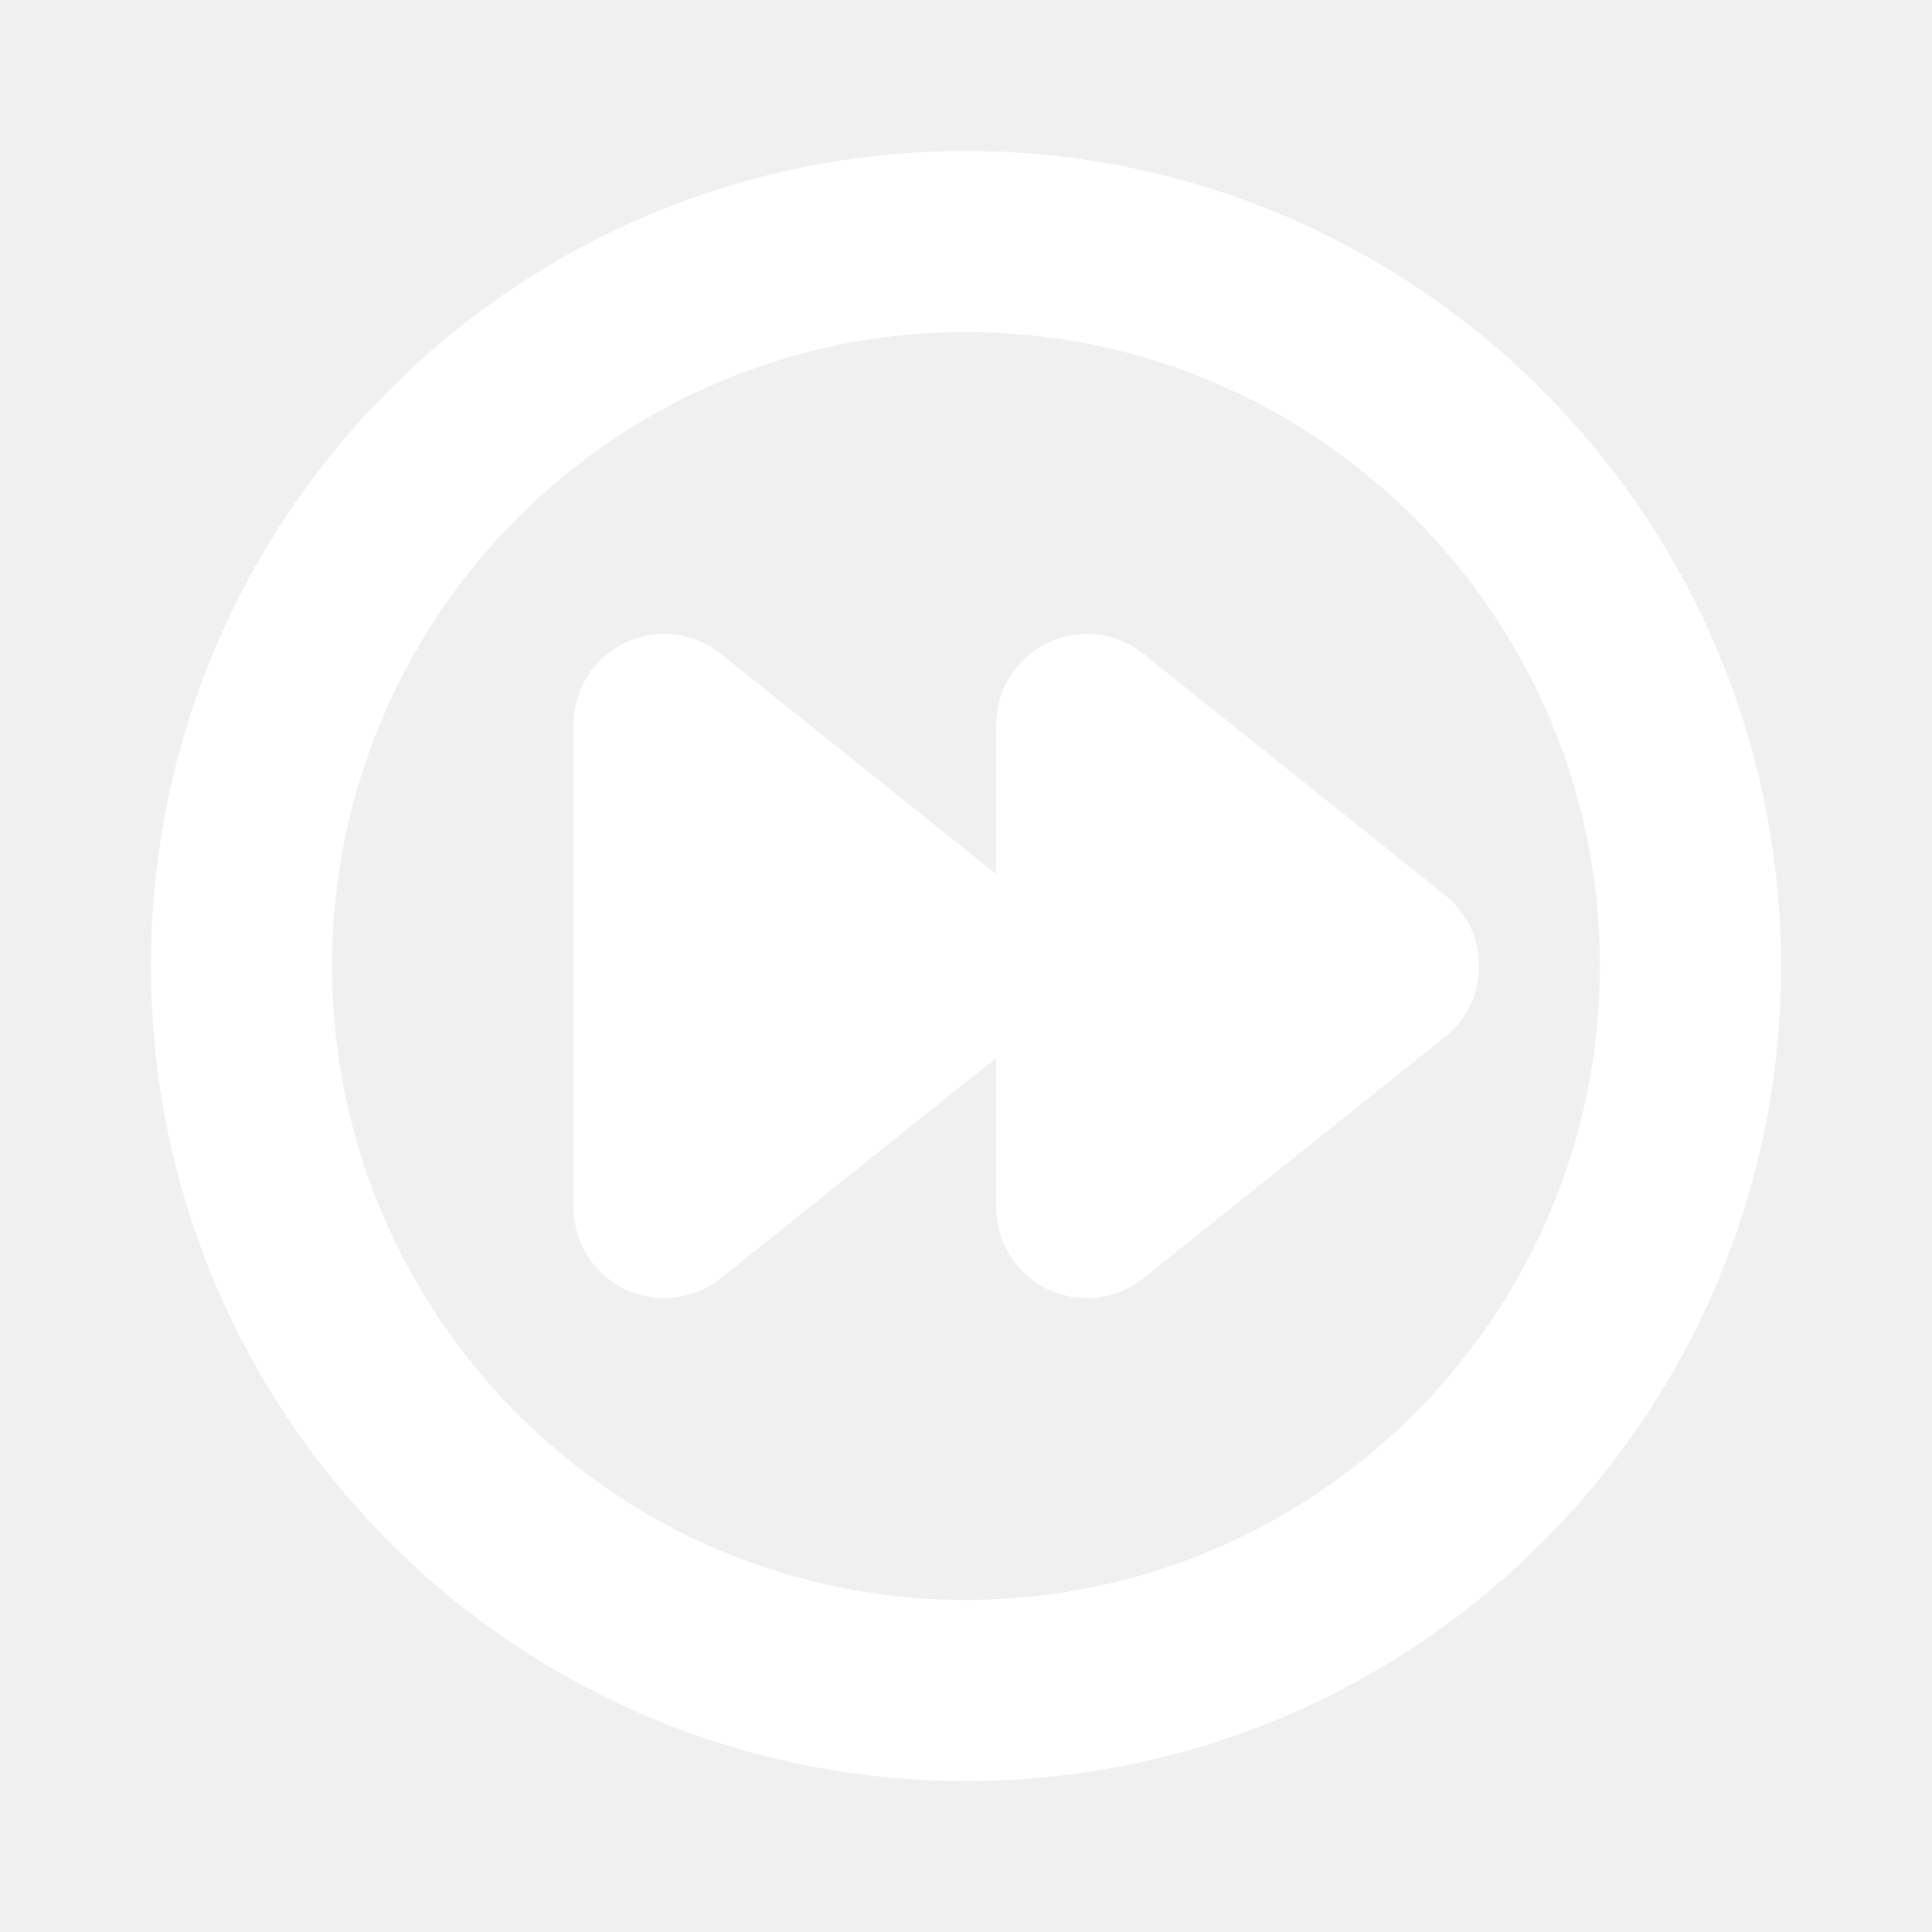
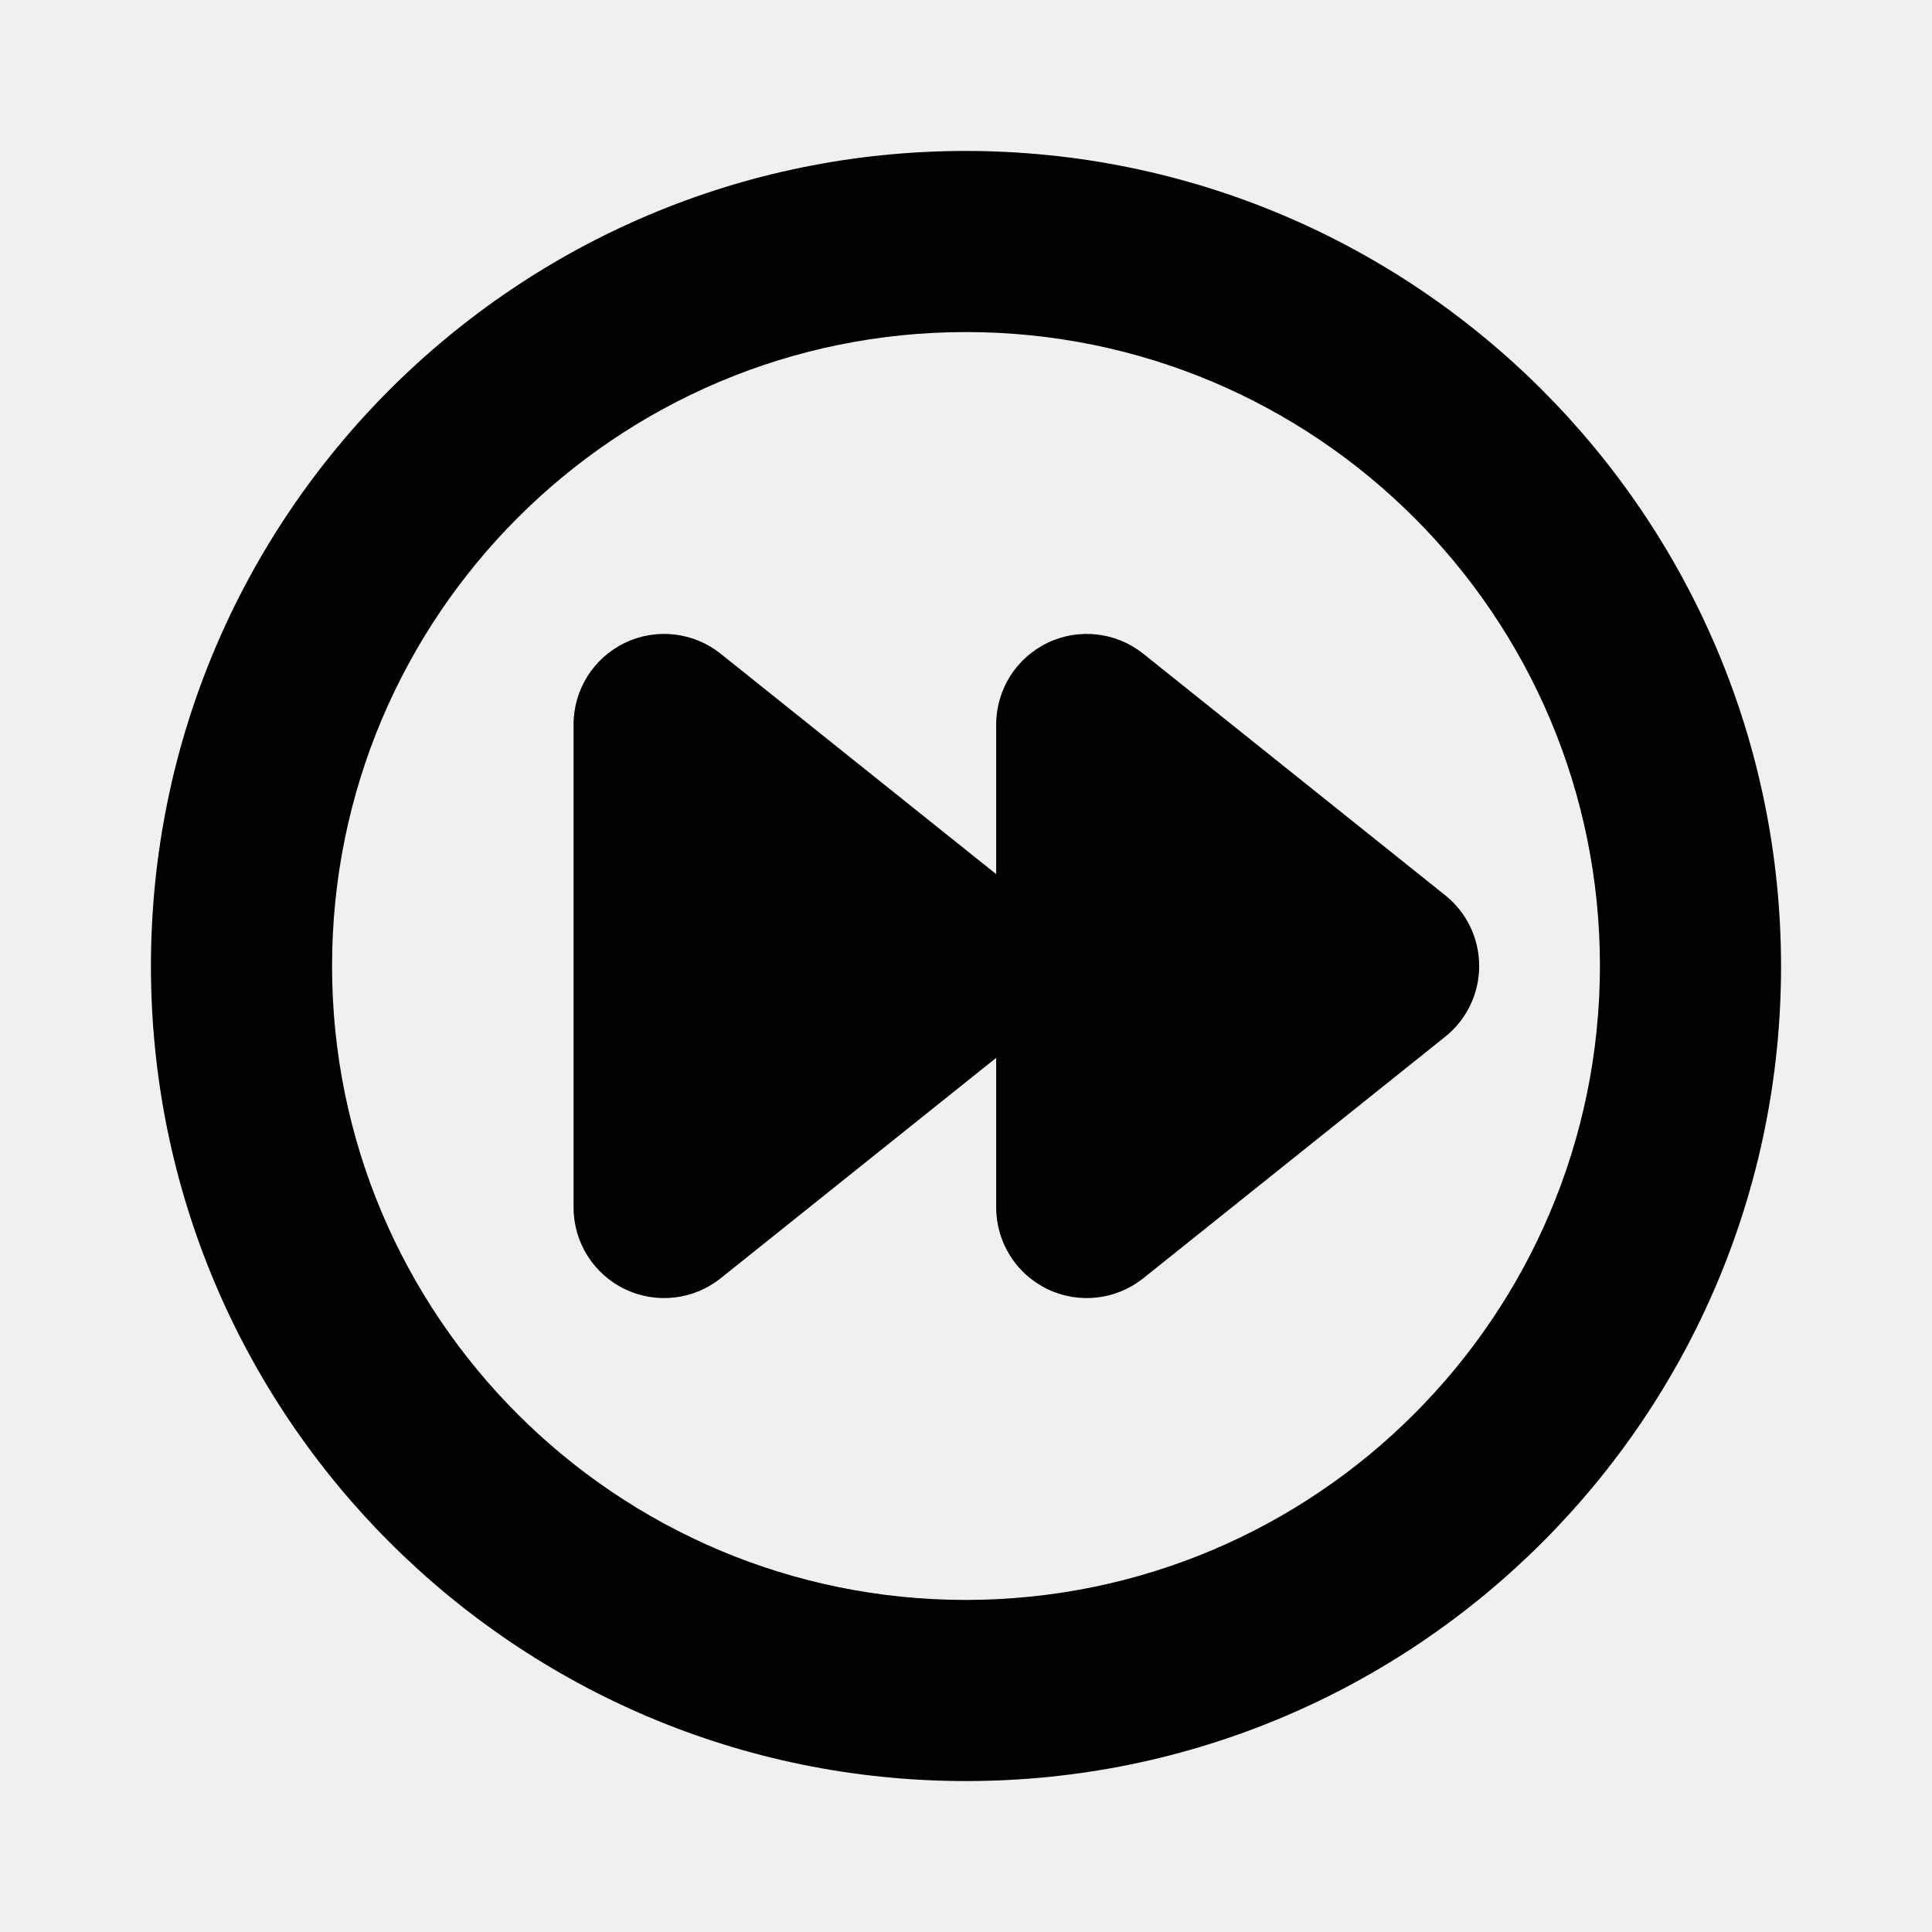
- <svg xmlns="http://www.w3.org/2000/svg" width="128" height="128" fill="#ffffff" viewBox="0 0 256 256">
+ <svg xmlns="http://www.w3.org/2000/svg" width="128" height="128" fill="#000000" viewBox="0 0 256 256">
  <path d="M196,128a12,12,0,0,1-4.5,9.37l-40,32A12,12,0,0,1,132,160V140.17l-36.5,29.2A12,12,0,0,1,76,160V96a12,12,0,0,1,19.5-9.37l36.5,29.2V96a12,12,0,0,1,19.5-9.37l40,32A12,12,0,0,1,196,128Zm40,0A108,108,0,1,1,128,20,108.12,108.12,0,0,1,236,128Zm-24,0a84,84,0,1,0-84,84A84.09,84.09,0,0,0,212,128Z" />
</svg>
